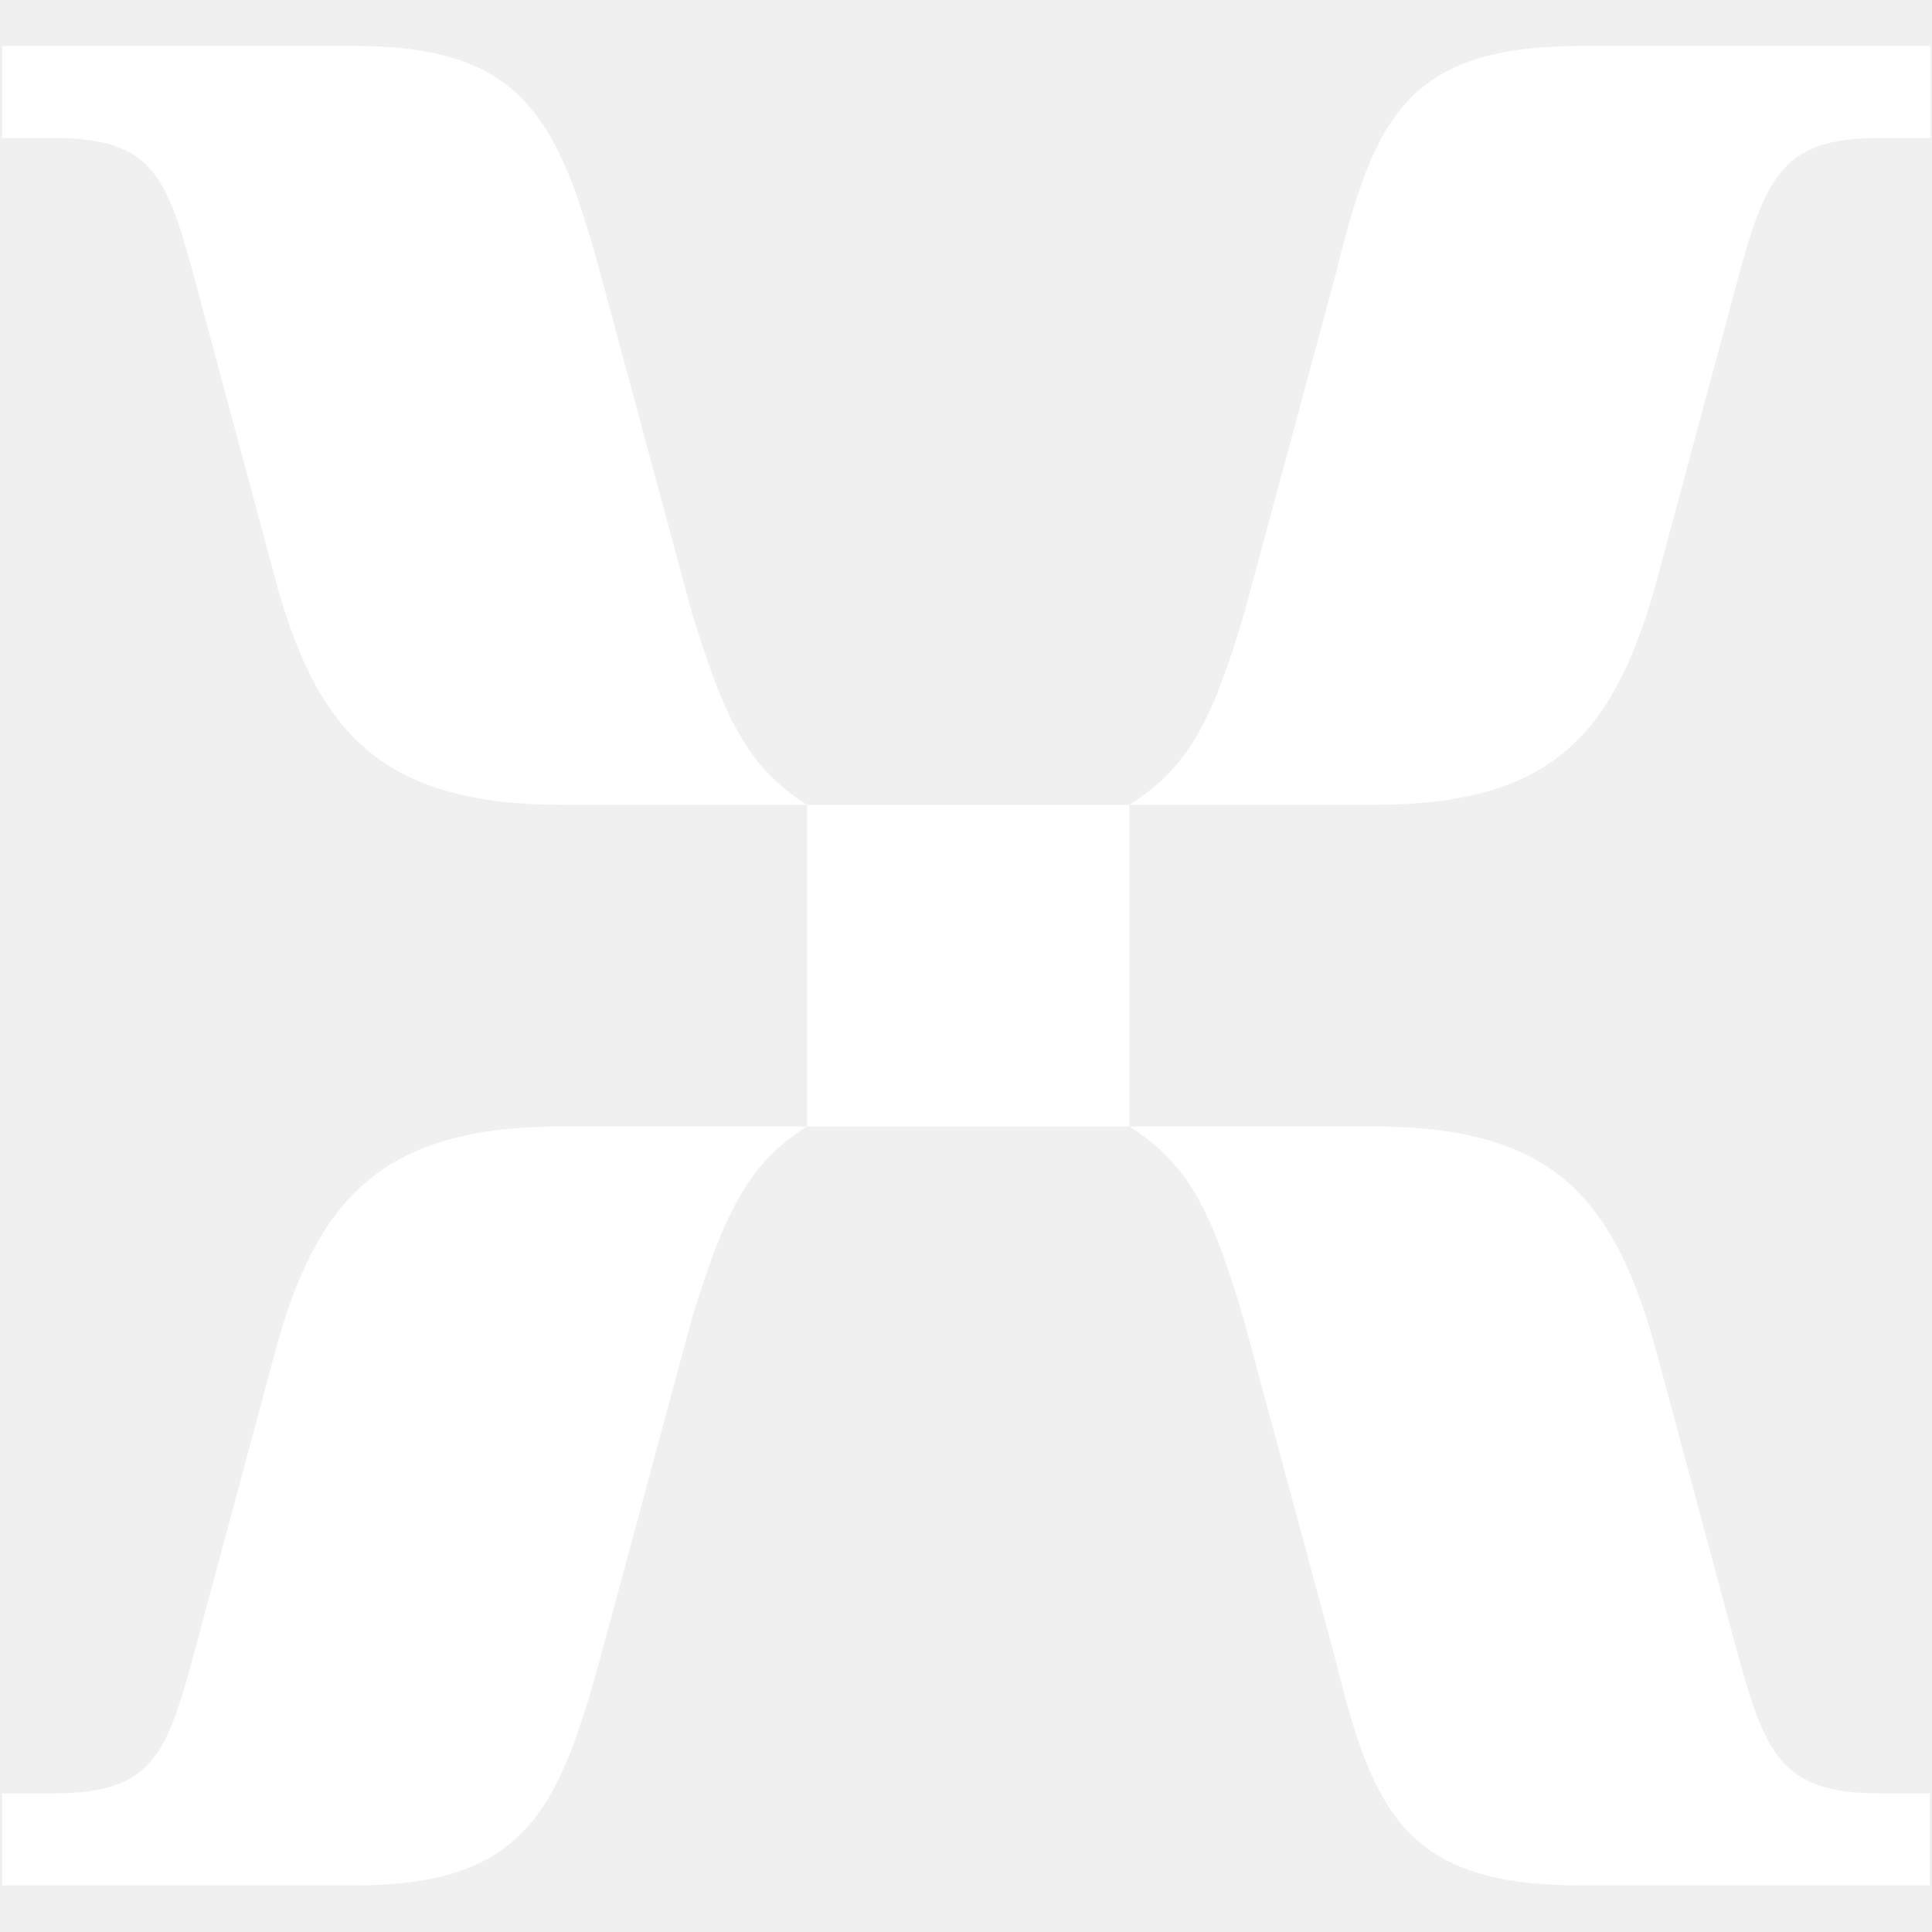
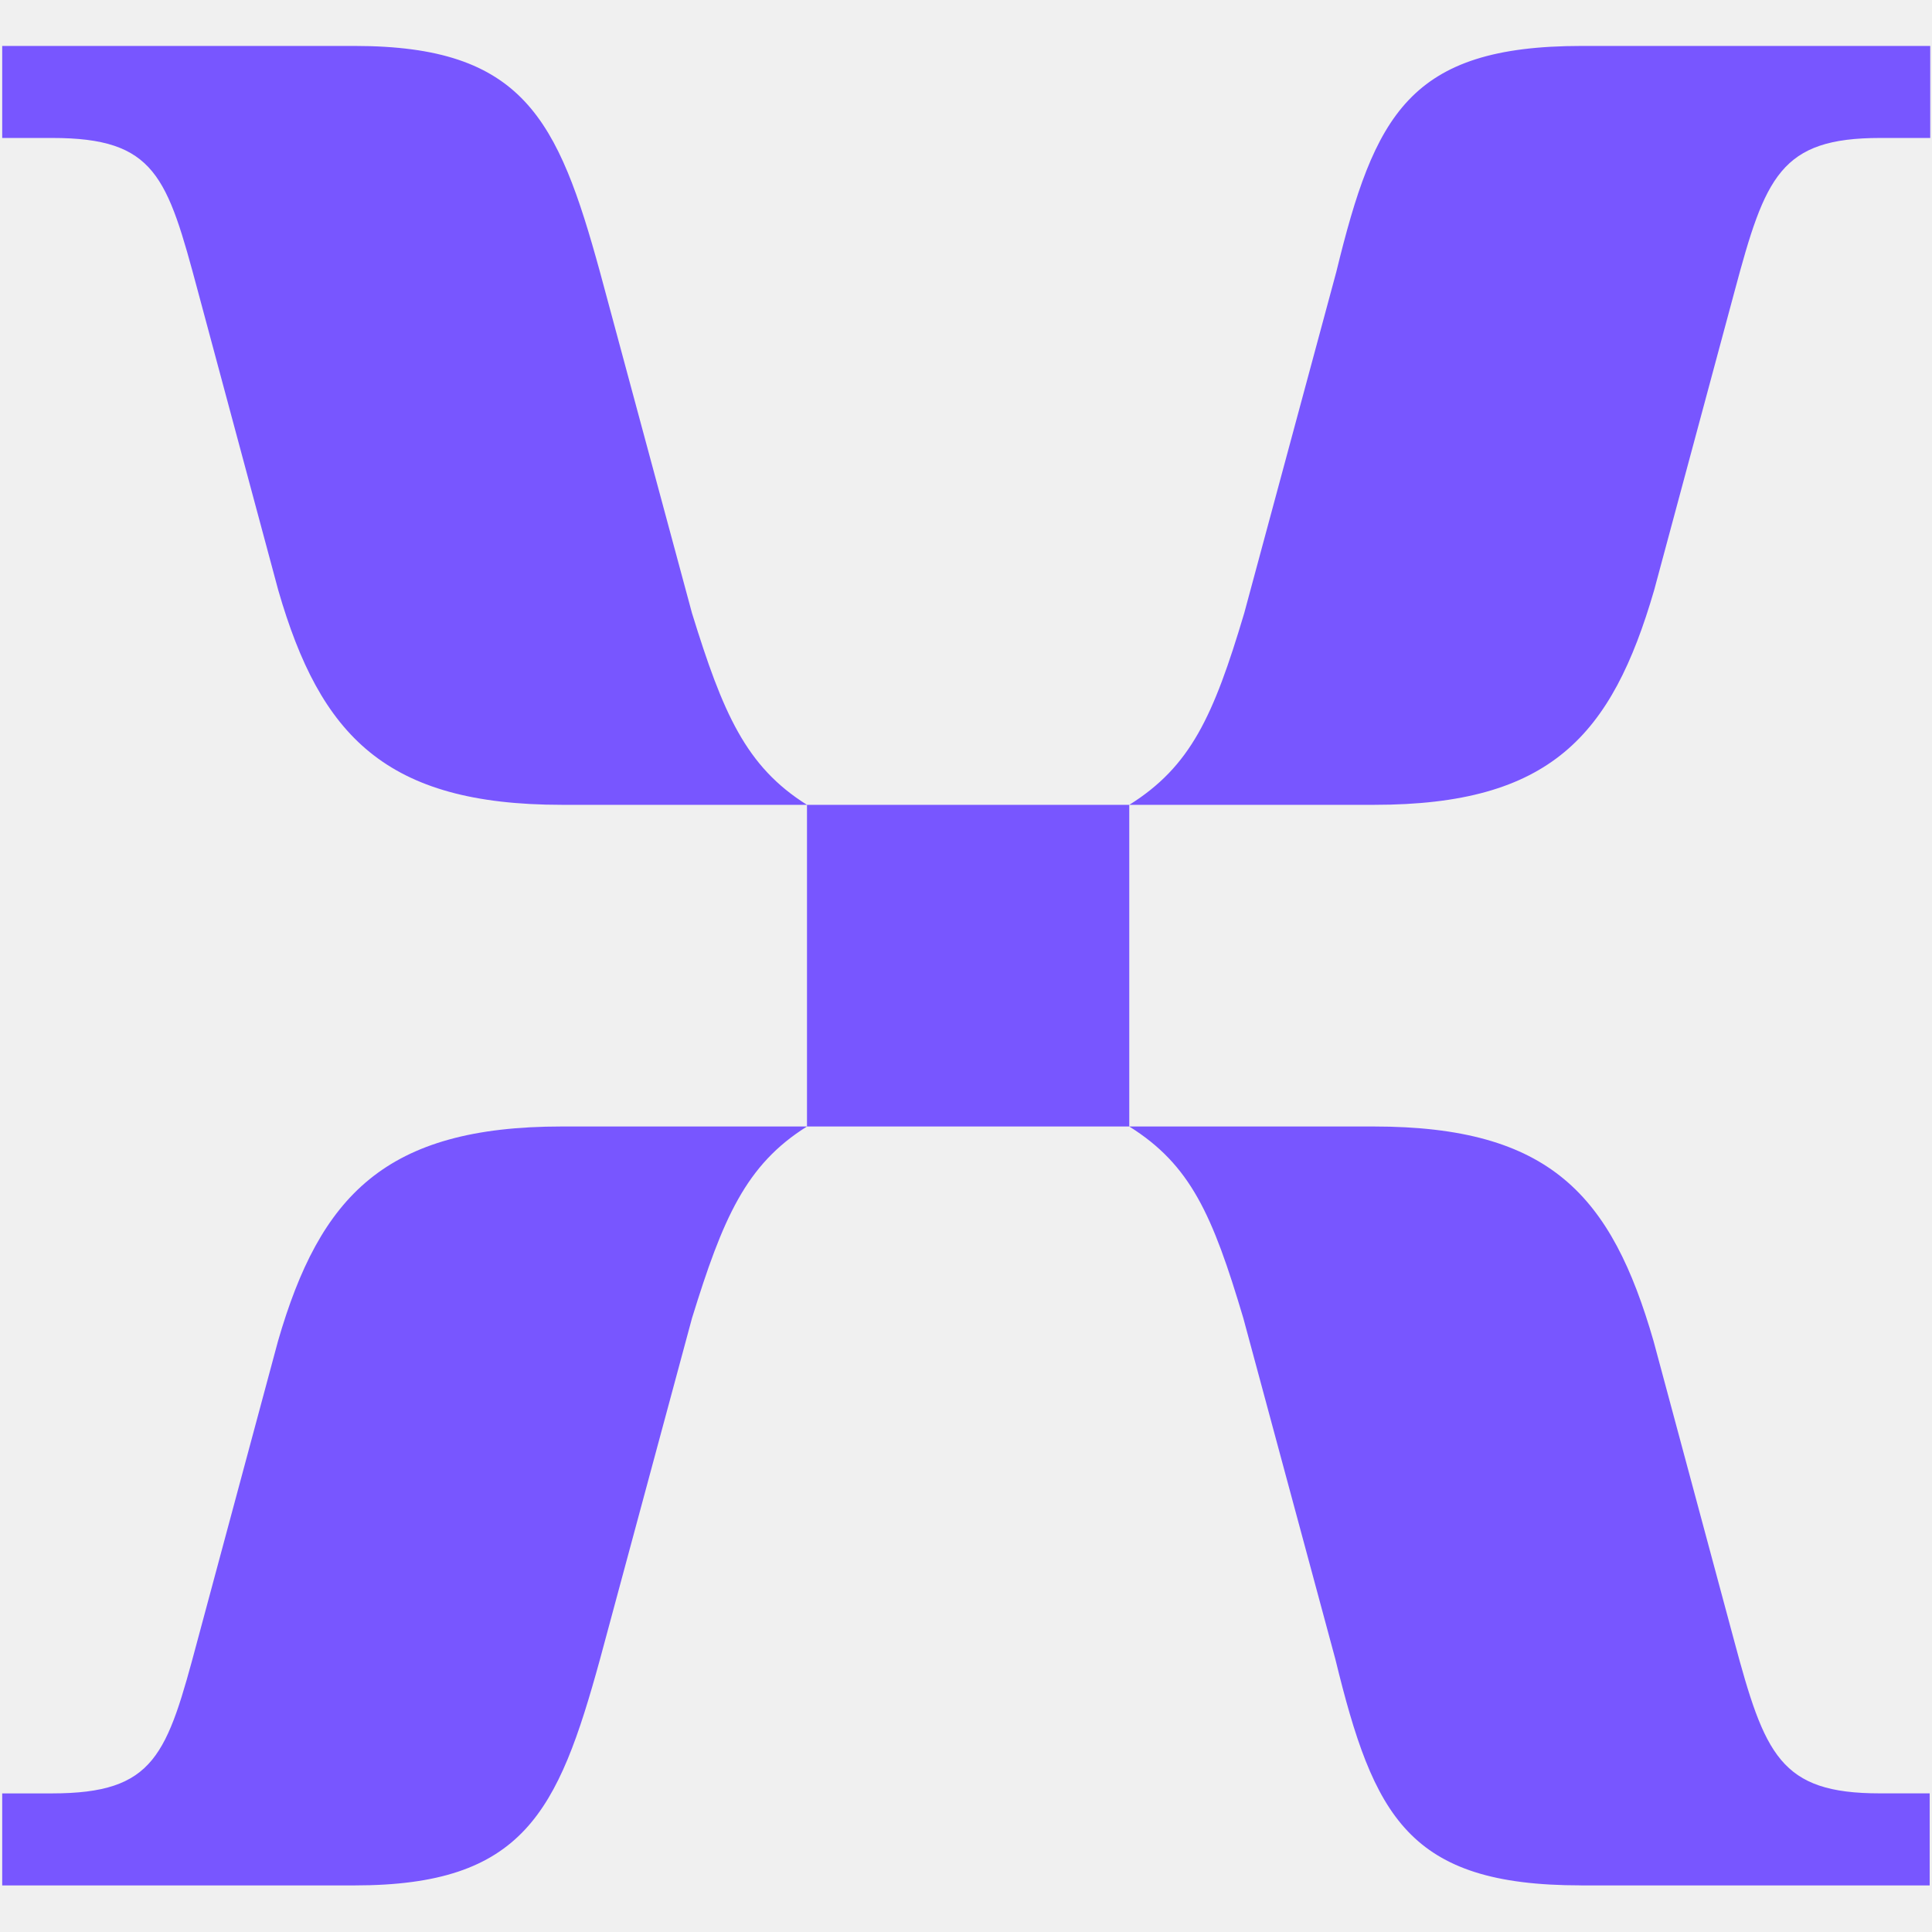
<svg xmlns="http://www.w3.org/2000/svg" viewBox="7.938 8 48.188 48.188" fill="none">
  <g clip-path="url(#a)">
-     <path fill="#fff" d="M21.947 28.074h6.119c-1.528-.956-2.1-2.295-2.868-4.78l-2.295-8.508c-1.05-3.823-1.912-5.64-6.12-5.64h-8.79v2.295h1.246c2.577 0 2.867.956 3.635 3.823l2.005 7.459c1.05 3.635 2.68 5.351 7.075 5.351zm14.156 0h6.112c4.395 0 5.923-1.723 6.98-5.351l2.007-7.459c.767-2.867 1.144-3.823 3.635-3.823h1.245V9.146h-8.697c-4.301 0-5.163 1.723-6.118 5.64l-2.296 8.509c-.768 2.578-1.34 3.823-2.867 4.78Zm-8.037 8.023h8.038v-8.023h-8.038zM7.993 55.026h8.79c4.208 0 5.07-1.818 6.12-5.641l2.295-8.508c.768-2.484 1.34-3.824 2.868-4.78h-6.12c-4.395 0-6.024 1.724-7.074 5.352l-2.006 7.458c-.767 2.868-1.05 3.824-3.635 3.824H7.993zm39.378 0h8.697V52.73h-1.246c-2.484 0-2.867-.955-3.635-3.823l-2.006-7.458c-1.05-3.636-2.578-5.352-6.98-5.352h-6.097c1.528.956 2.078 2.202 2.845 4.78l2.296 8.508c.956 3.918 1.817 5.64 6.119 5.64h.007Z" />
+     <path fill="#7856FF" d="M21.947 28.074h6.119c-1.528-.956-2.1-2.295-2.868-4.78l-2.295-8.508c-1.05-3.823-1.912-5.64-6.12-5.64h-8.79v2.295h1.246c2.577 0 2.867.956 3.635 3.823l2.005 7.459c1.05 3.635 2.68 5.351 7.075 5.351zm14.156 0h6.112c4.395 0 5.923-1.723 6.98-5.351l2.007-7.459c.767-2.867 1.144-3.823 3.635-3.823h1.245V9.146h-8.697c-4.301 0-5.163 1.723-6.118 5.64l-2.296 8.509c-.768 2.578-1.34 3.823-2.867 4.78Zm-8.037 8.023h8.038v-8.023h-8.038zM7.993 55.026h8.79c4.208 0 5.07-1.818 6.12-5.641l2.295-8.508c.768-2.484 1.34-3.824 2.868-4.78h-6.12c-4.395 0-6.024 1.724-7.074 5.352l-2.006 7.458c-.767 2.868-1.05 3.824-3.635 3.824H7.993zm39.378 0h8.697V52.73h-1.246c-2.484 0-2.867-.955-3.635-3.823l-2.006-7.458c-1.05-3.636-2.578-5.352-6.98-5.352h-6.097c1.528.956 2.078 2.202 2.845 4.78l2.296 8.508c.956 3.918 1.817 5.64 6.119 5.64h.007Z" />
  </g>
  <defs>
    <clipPath id="a">
-       <path fill="#fff" d="M0 0h64v64H0z" />
+       <path fill="#7856FF" d="M0 0h64v64H0z" />
    </clipPath>
  </defs>
</svg>
